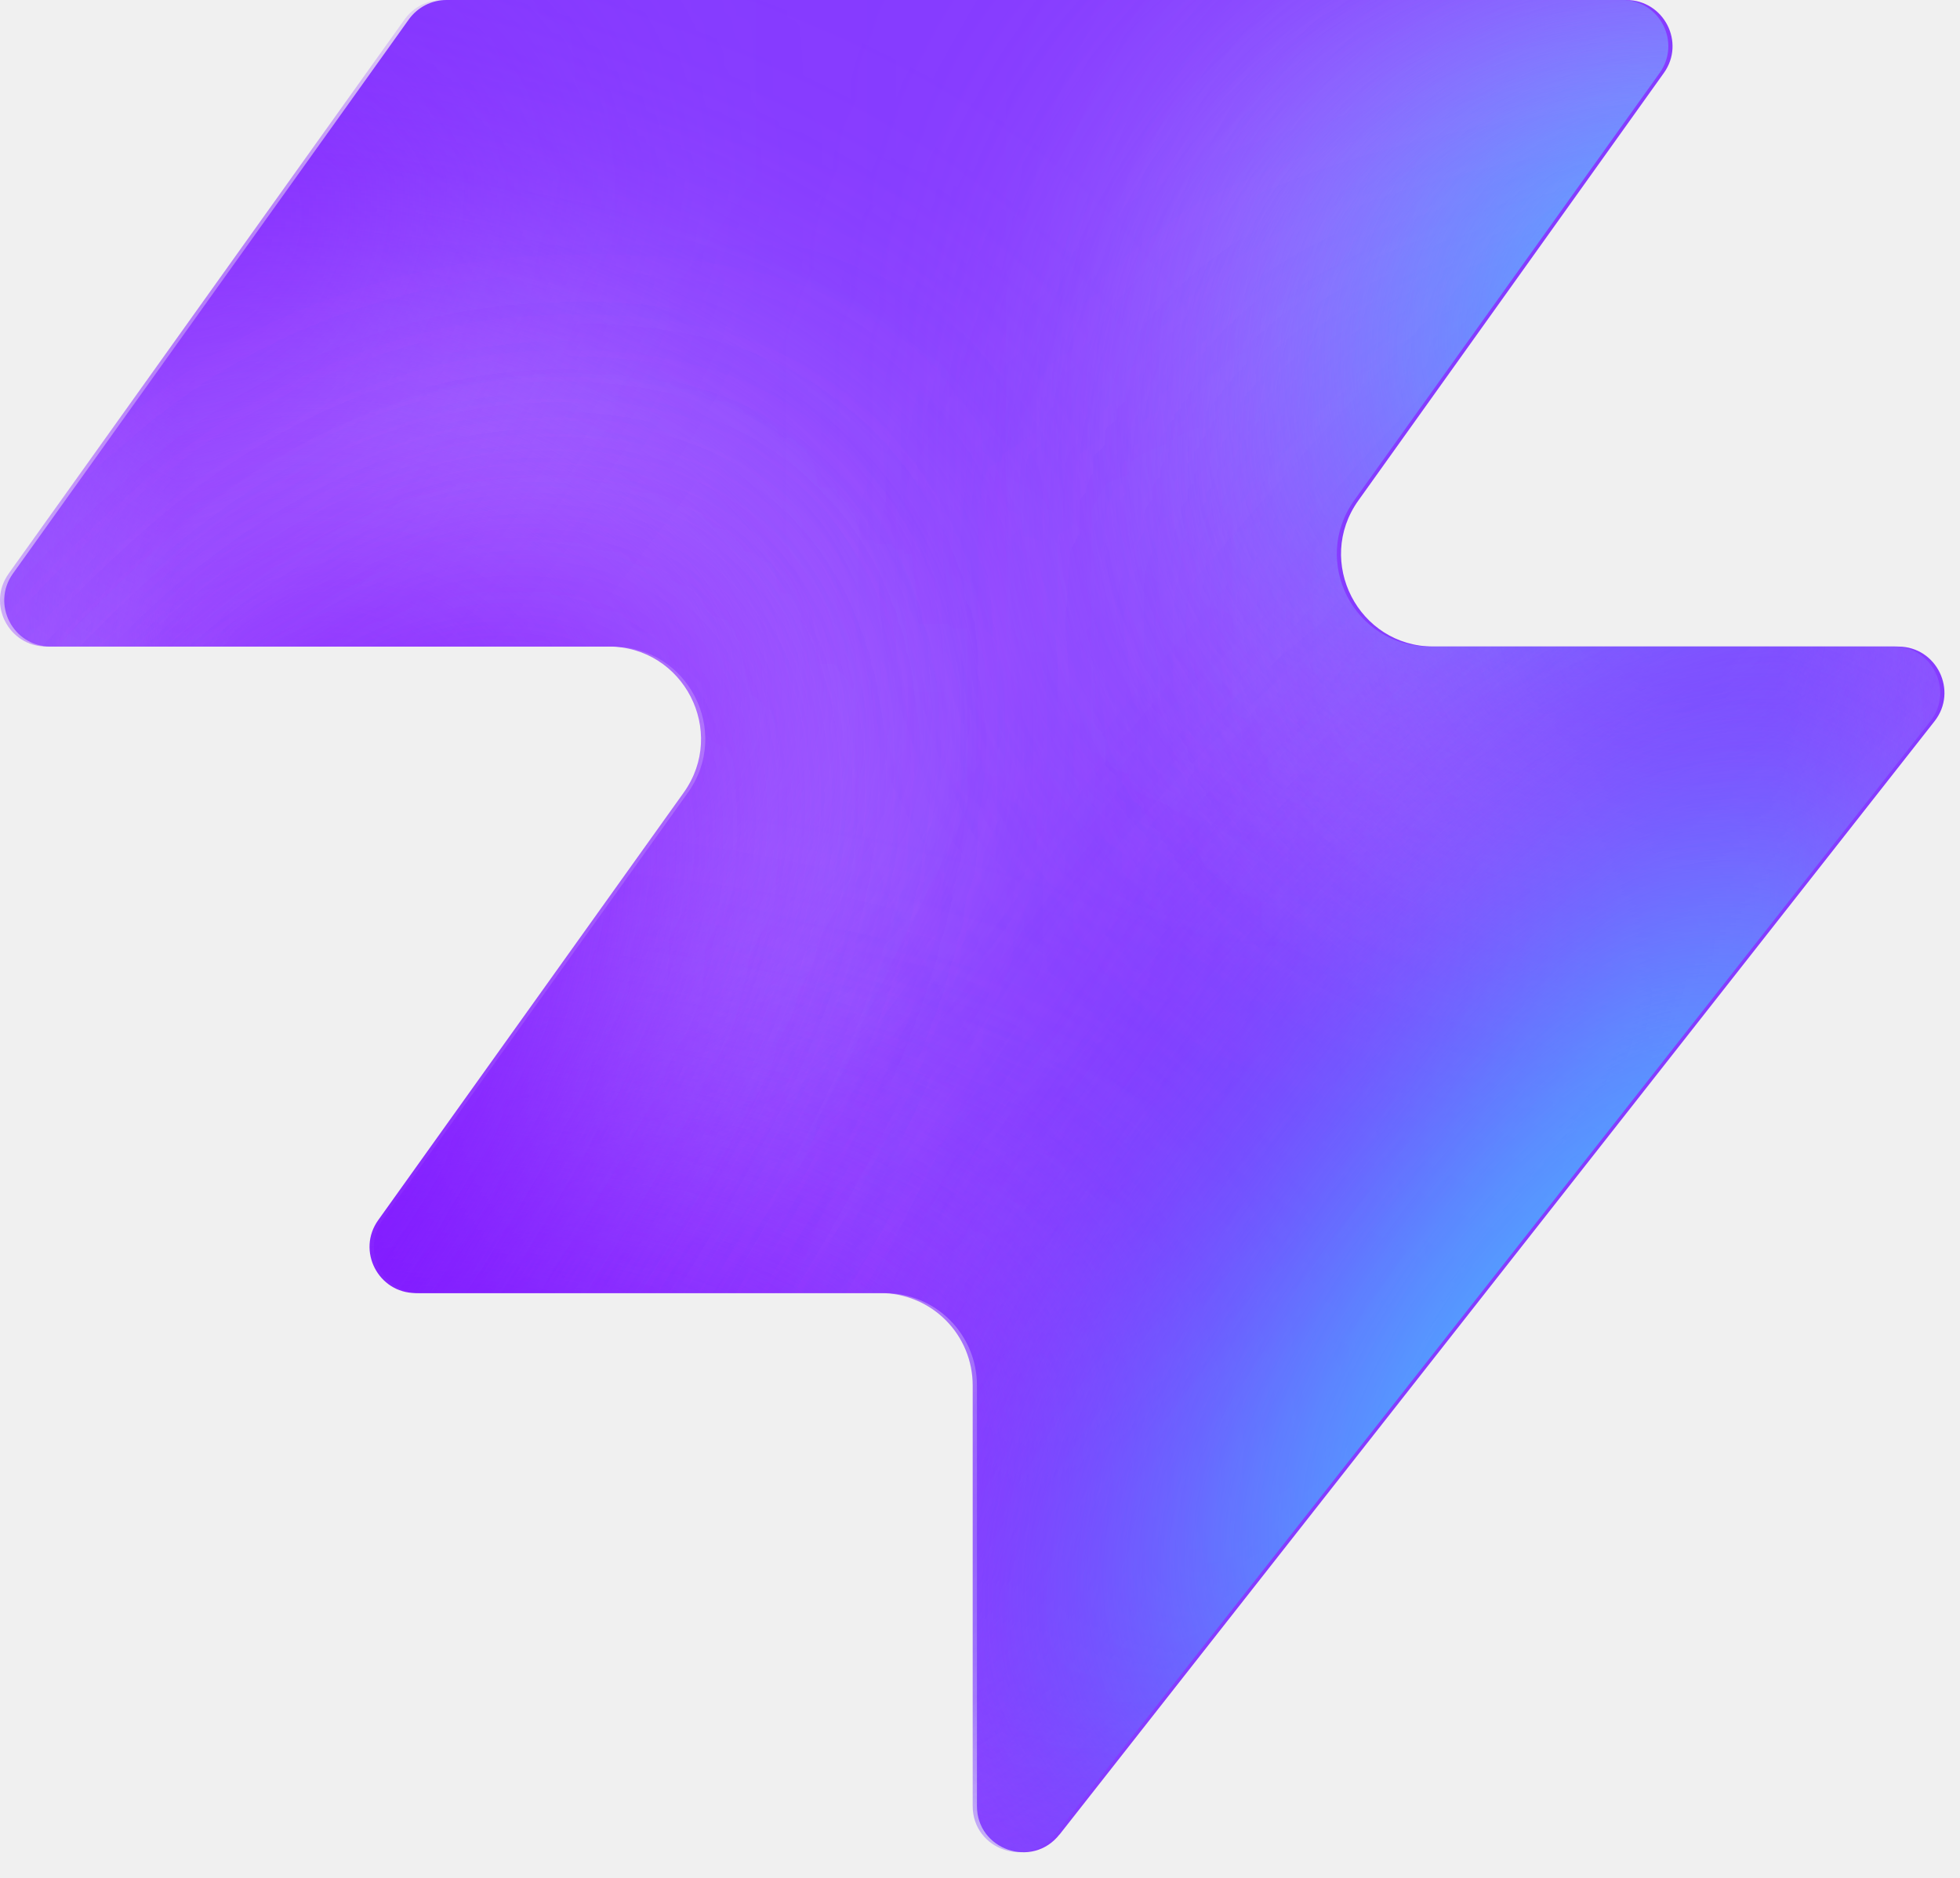
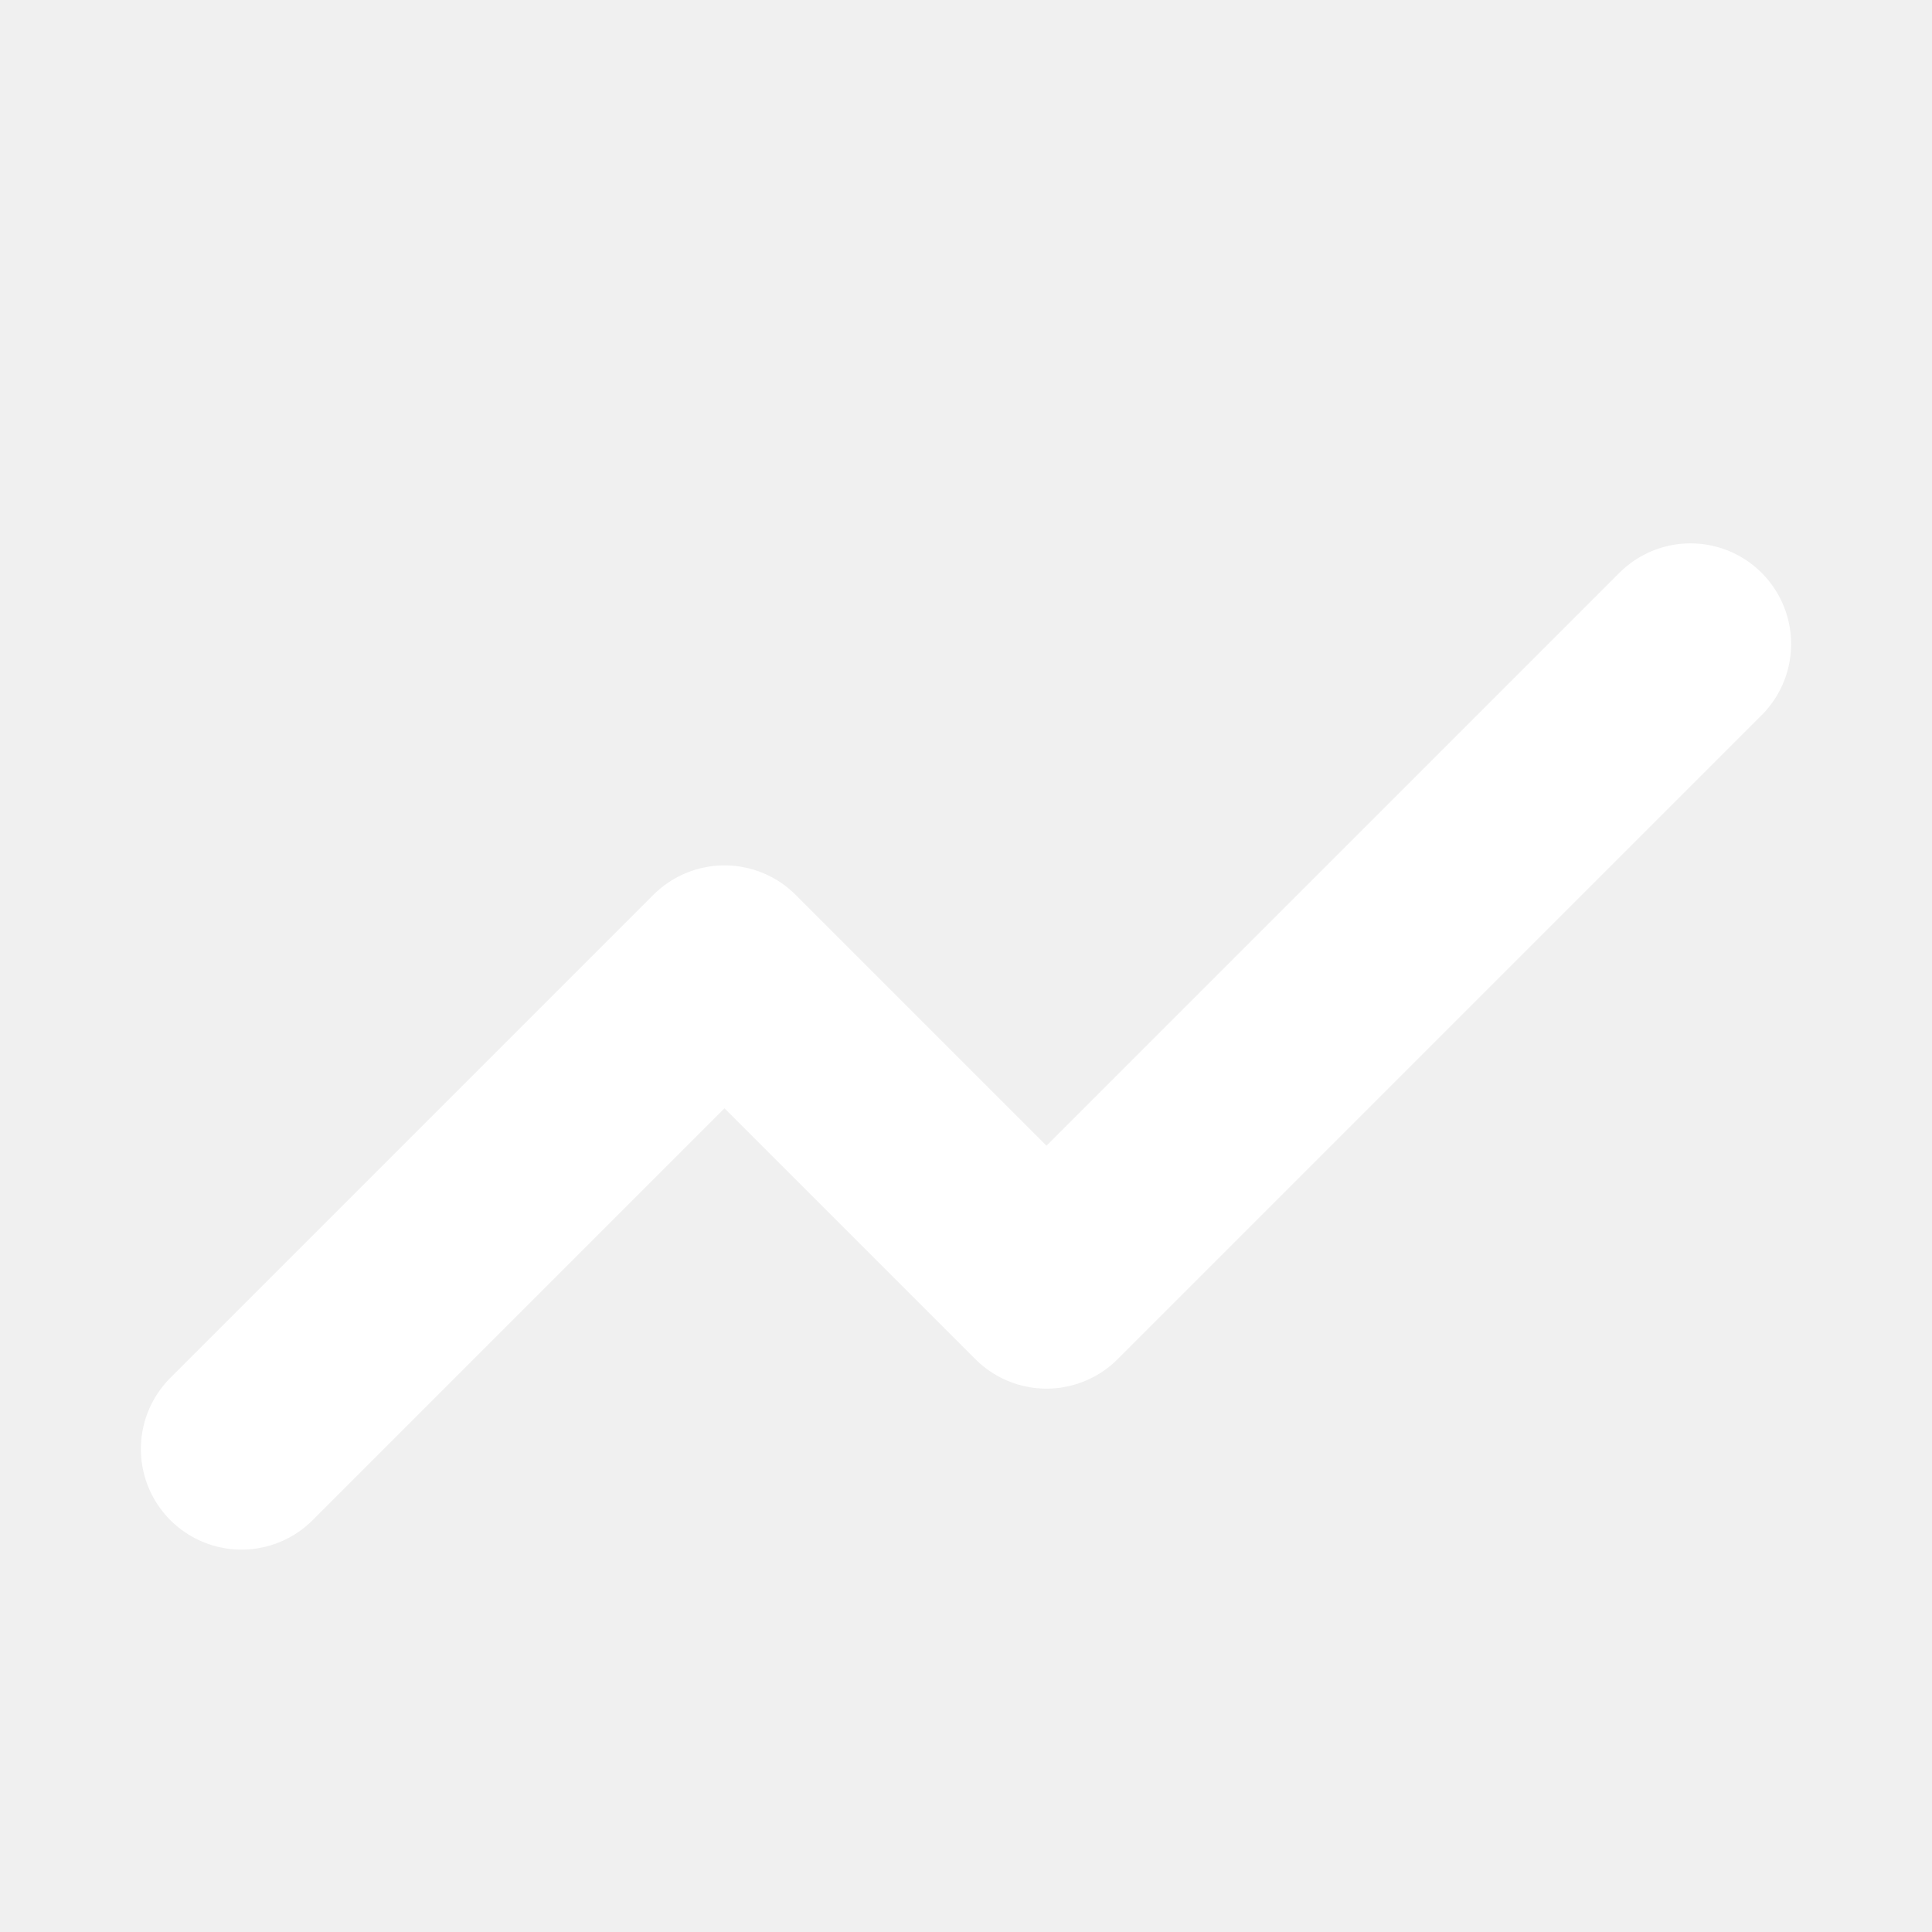
- <svg xmlns="http://www.w3.org/2000/svg" width="48" height="46" fill="none" viewBox="0 0 48 46">
-   <path fill="#863bff" d="M25.946 44.938c-.664.845-2.021.375-2.021-.698V33.937a2.26 2.26 0 0 0-2.262-2.262H10.287c-.92 0-1.456-1.04-.92-1.788l7.48-10.471c1.07-1.497 0-3.578-1.842-3.578H1.237c-.92 0-1.456-1.04-.92-1.788L10.013.474c.214-.297.556-.474.92-.474h28.894c.92 0 1.456 1.04.92 1.788l-7.48 10.471c-1.07 1.498 0 3.579 1.842 3.579h11.377c.943 0 1.473 1.088.89 1.83L25.947 44.94z" style="fill:#863bff;fill:color(display-p3 .525 .23 1);fill-opacity:1" />
-   <mask id="a" width="48" height="46" x="0" y="0" maskUnits="userSpaceOnUse" style="mask-type:alpha">
-     <path fill="#000" d="M25.842 44.938c-.664.844-2.021.375-2.021-.698V33.937a2.26 2.26 0 0 0-2.262-2.262H10.183c-.92 0-1.456-1.04-.92-1.788l7.48-10.471c1.07-1.498 0-3.579-1.842-3.579H1.133c-.92 0-1.456-1.04-.92-1.787L9.91.473c.214-.297.556-.474.92-.474h28.894c.92 0 1.456 1.04.92 1.788l-7.48 10.471c-1.07 1.498 0 3.578 1.842 3.578h11.377c.943 0 1.473 1.088.89 1.832L25.843 44.94z" style="fill:#000;fill-opacity:1" />
-   </mask>
-   <g mask="url(#a)">
-     <g filter="url(#b)">
-       <ellipse cx="5.508" cy="14.704" fill="#ede6ff" rx="5.508" ry="14.704" style="fill:#ede6ff;fill:color(display-p3 .927 .903 1);fill-opacity:1" transform="matrix(.00324 1 1 -.00324 -4.47 31.516)" />
-     </g>
-     <g filter="url(#c)">
-       <ellipse cx="10.399" cy="29.851" fill="#ede6ff" rx="10.399" ry="29.851" style="fill:#ede6ff;fill:color(display-p3 .927 .903 1);fill-opacity:1" transform="matrix(.00324 1 1 -.00324 -39.328 7.883)" />
-     </g>
-     <g filter="url(#d)">
-       <ellipse cx="5.508" cy="30.487" fill="#7e14ff" rx="5.508" ry="30.487" style="fill:#7e14ff;fill:color(display-p3 .492 .077 1);fill-opacity:1" transform="rotate(89.814 -25.913 -14.639)scale(1 -1)" />
-     </g>
-     <g filter="url(#e)">
-       <ellipse cx="5.508" cy="30.599" fill="#7e14ff" rx="5.508" ry="30.599" style="fill:#7e14ff;fill:color(display-p3 .492 .077 1);fill-opacity:1" transform="rotate(89.814 -32.644 -3.334)scale(1 -1)" />
-     </g>
-     <g filter="url(#f)">
-       <ellipse cx="5.508" cy="30.599" fill="#7e14ff" rx="5.508" ry="30.599" style="fill:#7e14ff;fill:color(display-p3 .492 .077 1);fill-opacity:1" transform="matrix(.00324 1 1 -.00324 -34.34 30.47)" />
-     </g>
-     <g filter="url(#g)">
-       <ellipse cx="14.072" cy="22.078" fill="#ede6ff" rx="14.072" ry="22.078" style="fill:#ede6ff;fill:color(display-p3 .927 .903 1);fill-opacity:1" transform="rotate(93.35 24.506 48.493)scale(-1 1)" />
-     </g>
-     <g filter="url(#h)">
-       <ellipse cx="3.47" cy="21.501" fill="#7e14ff" rx="3.47" ry="21.501" style="fill:#7e14ff;fill:color(display-p3 .492 .077 1);fill-opacity:1" transform="rotate(89.009 28.708 47.59)scale(-1 1)" />
-     </g>
-     <g filter="url(#i)">
-       <ellipse cx="3.47" cy="21.501" fill="#7e14ff" rx="3.47" ry="21.501" style="fill:#7e14ff;fill:color(display-p3 .492 .077 1);fill-opacity:1" transform="rotate(89.009 28.708 47.59)scale(-1 1)" />
-     </g>
-     <g filter="url(#j)">
-       <ellipse cx=".387" cy="8.972" fill="#7e14ff" rx="4.407" ry="29.108" style="fill:#7e14ff;fill:color(display-p3 .492 .077 1);fill-opacity:1" transform="rotate(39.51 .387 8.972)" />
-     </g>
-     <g filter="url(#k)">
-       <ellipse cx="47.523" cy="-6.092" fill="#7e14ff" rx="4.407" ry="29.108" style="fill:#7e14ff;fill:color(display-p3 .492 .077 1);fill-opacity:1" transform="rotate(37.892 47.523 -6.092)" />
-     </g>
-     <g filter="url(#l)">
-       <ellipse cx="41.412" cy="6.333" fill="#47bfff" rx="5.971" ry="9.665" style="fill:#47bfff;fill:color(display-p3 .28 .748 1);fill-opacity:1" transform="rotate(37.892 41.412 6.333)" />
-     </g>
-     <g filter="url(#m)">
-       <ellipse cx="-1.879" cy="38.332" fill="#7e14ff" rx="4.407" ry="29.108" style="fill:#7e14ff;fill:color(display-p3 .492 .077 1);fill-opacity:1" transform="rotate(37.892 -1.88 38.332)" />
-     </g>
-     <g filter="url(#n)">
-       <ellipse cx="-1.879" cy="38.332" fill="#7e14ff" rx="4.407" ry="29.108" style="fill:#7e14ff;fill:color(display-p3 .492 .077 1);fill-opacity:1" transform="rotate(37.892 -1.88 38.332)" />
-     </g>
-     <g filter="url(#o)">
-       <ellipse cx="35.651" cy="29.907" fill="#7e14ff" rx="4.407" ry="29.108" style="fill:#7e14ff;fill:color(display-p3 .492 .077 1);fill-opacity:1" transform="rotate(37.892 35.651 29.907)" />
-     </g>
-     <g filter="url(#p)">
-       <ellipse cx="38.418" cy="32.4" fill="#47bfff" rx="5.971" ry="15.297" style="fill:#47bfff;fill:color(display-p3 .28 .748 1);fill-opacity:1" transform="rotate(37.892 38.418 32.4)" />
-     </g>
-   </g>
-   <defs>
-     <filter id="b" width="60.045" height="41.654" x="-19.77" y="16.149" color-interpolation-filters="sRGB" filterUnits="userSpaceOnUse">
-       <feFlood flood-opacity="0" result="BackgroundImageFix" />
-       <feBlend in="SourceGraphic" in2="BackgroundImageFix" result="shape" />
-       <feGaussianBlur result="effect1_foregroundBlur_2002_17158" stdDeviation="7.659" />
-     </filter>
-     <filter id="c" width="90.34" height="51.437" x="-54.613" y="-7.533" color-interpolation-filters="sRGB" filterUnits="userSpaceOnUse">
-       <feFlood flood-opacity="0" result="BackgroundImageFix" />
-       <feBlend in="SourceGraphic" in2="BackgroundImageFix" result="shape" />
-       <feGaussianBlur result="effect1_foregroundBlur_2002_17158" stdDeviation="7.659" />
-     </filter>
-     <filter id="d" width="79.355" height="29.4" x="-49.64" y="2.03" color-interpolation-filters="sRGB" filterUnits="userSpaceOnUse">
-       <feFlood flood-opacity="0" result="BackgroundImageFix" />
-       <feBlend in="SourceGraphic" in2="BackgroundImageFix" result="shape" />
-       <feGaussianBlur result="effect1_foregroundBlur_2002_17158" stdDeviation="4.596" />
-     </filter>
-     <filter id="e" width="79.579" height="29.4" x="-45.045" y="20.029" color-interpolation-filters="sRGB" filterUnits="userSpaceOnUse">
-       <feFlood flood-opacity="0" result="BackgroundImageFix" />
-       <feBlend in="SourceGraphic" in2="BackgroundImageFix" result="shape" />
-       <feGaussianBlur result="effect1_foregroundBlur_2002_17158" stdDeviation="4.596" />
-     </filter>
-     <filter id="f" width="79.579" height="29.4" x="-43.513" y="21.178" color-interpolation-filters="sRGB" filterUnits="userSpaceOnUse">
-       <feFlood flood-opacity="0" result="BackgroundImageFix" />
-       <feBlend in="SourceGraphic" in2="BackgroundImageFix" result="shape" />
-       <feGaussianBlur result="effect1_foregroundBlur_2002_17158" stdDeviation="4.596" />
-     </filter>
-     <filter id="g" width="74.749" height="58.852" x="15.756" y="-17.901" color-interpolation-filters="sRGB" filterUnits="userSpaceOnUse">
-       <feFlood flood-opacity="0" result="BackgroundImageFix" />
-       <feBlend in="SourceGraphic" in2="BackgroundImageFix" result="shape" />
-       <feGaussianBlur result="effect1_foregroundBlur_2002_17158" stdDeviation="7.659" />
-     </filter>
-     <filter id="h" width="61.377" height="25.362" x="23.548" y="2.284" color-interpolation-filters="sRGB" filterUnits="userSpaceOnUse">
-       <feFlood flood-opacity="0" result="BackgroundImageFix" />
-       <feBlend in="SourceGraphic" in2="BackgroundImageFix" result="shape" />
-       <feGaussianBlur result="effect1_foregroundBlur_2002_17158" stdDeviation="4.596" />
-     </filter>
-     <filter id="i" width="61.377" height="25.362" x="23.548" y="2.284" color-interpolation-filters="sRGB" filterUnits="userSpaceOnUse">
-       <feFlood flood-opacity="0" result="BackgroundImageFix" />
-       <feBlend in="SourceGraphic" in2="BackgroundImageFix" result="shape" />
-       <feGaussianBlur result="effect1_foregroundBlur_2002_17158" stdDeviation="4.596" />
-     </filter>
-     <filter id="j" width="56.045" height="63.649" x="-27.636" y="-22.853" color-interpolation-filters="sRGB" filterUnits="userSpaceOnUse">
-       <feFlood flood-opacity="0" result="BackgroundImageFix" />
-       <feBlend in="SourceGraphic" in2="BackgroundImageFix" result="shape" />
-       <feGaussianBlur result="effect1_foregroundBlur_2002_17158" stdDeviation="4.596" />
-     </filter>
-     <filter id="k" width="54.814" height="64.646" x="20.116" y="-38.415" color-interpolation-filters="sRGB" filterUnits="userSpaceOnUse">
-       <feFlood flood-opacity="0" result="BackgroundImageFix" />
-       <feBlend in="SourceGraphic" in2="BackgroundImageFix" result="shape" />
-       <feGaussianBlur result="effect1_foregroundBlur_2002_17158" stdDeviation="4.596" />
-     </filter>
-     <filter id="l" width="33.541" height="35.313" x="24.641" y="-11.323" color-interpolation-filters="sRGB" filterUnits="userSpaceOnUse">
-       <feFlood flood-opacity="0" result="BackgroundImageFix" />
-       <feBlend in="SourceGraphic" in2="BackgroundImageFix" result="shape" />
-       <feGaussianBlur result="effect1_foregroundBlur_2002_17158" stdDeviation="4.596" />
-     </filter>
-     <filter id="m" width="54.814" height="64.646" x="-29.286" y="6.009" color-interpolation-filters="sRGB" filterUnits="userSpaceOnUse">
-       <feFlood flood-opacity="0" result="BackgroundImageFix" />
-       <feBlend in="SourceGraphic" in2="BackgroundImageFix" result="shape" />
-       <feGaussianBlur result="effect1_foregroundBlur_2002_17158" stdDeviation="4.596" />
-     </filter>
-     <filter id="n" width="54.814" height="64.646" x="-29.286" y="6.009" color-interpolation-filters="sRGB" filterUnits="userSpaceOnUse">
-       <feFlood flood-opacity="0" result="BackgroundImageFix" />
-       <feBlend in="SourceGraphic" in2="BackgroundImageFix" result="shape" />
-       <feGaussianBlur result="effect1_foregroundBlur_2002_17158" stdDeviation="4.596" />
-     </filter>
-     <filter id="o" width="54.814" height="64.646" x="8.244" y="-2.416" color-interpolation-filters="sRGB" filterUnits="userSpaceOnUse">
-       <feFlood flood-opacity="0" result="BackgroundImageFix" />
-       <feBlend in="SourceGraphic" in2="BackgroundImageFix" result="shape" />
-       <feGaussianBlur result="effect1_foregroundBlur_2002_17158" stdDeviation="4.596" />
-     </filter>
-     <filter id="p" width="39.409" height="43.623" x="18.713" y="10.588" color-interpolation-filters="sRGB" filterUnits="userSpaceOnUse">
-       <feFlood flood-opacity="0" result="BackgroundImageFix" />
-       <feBlend in="SourceGraphic" in2="BackgroundImageFix" result="shape" />
-       <feGaussianBlur result="effect1_foregroundBlur_2002_17158" stdDeviation="4.596" />
-     </filter>
-   </defs>
+ <svg xmlns="http://www.w3.org/2000/svg" viewBox="0 0 24 24" fill="none" stroke="white" stroke-width="2.5" stroke-linecap="round" stroke-linejoin="round">
+   <polyline points="3,18 9,12 13,16 21,8" />
</svg>
